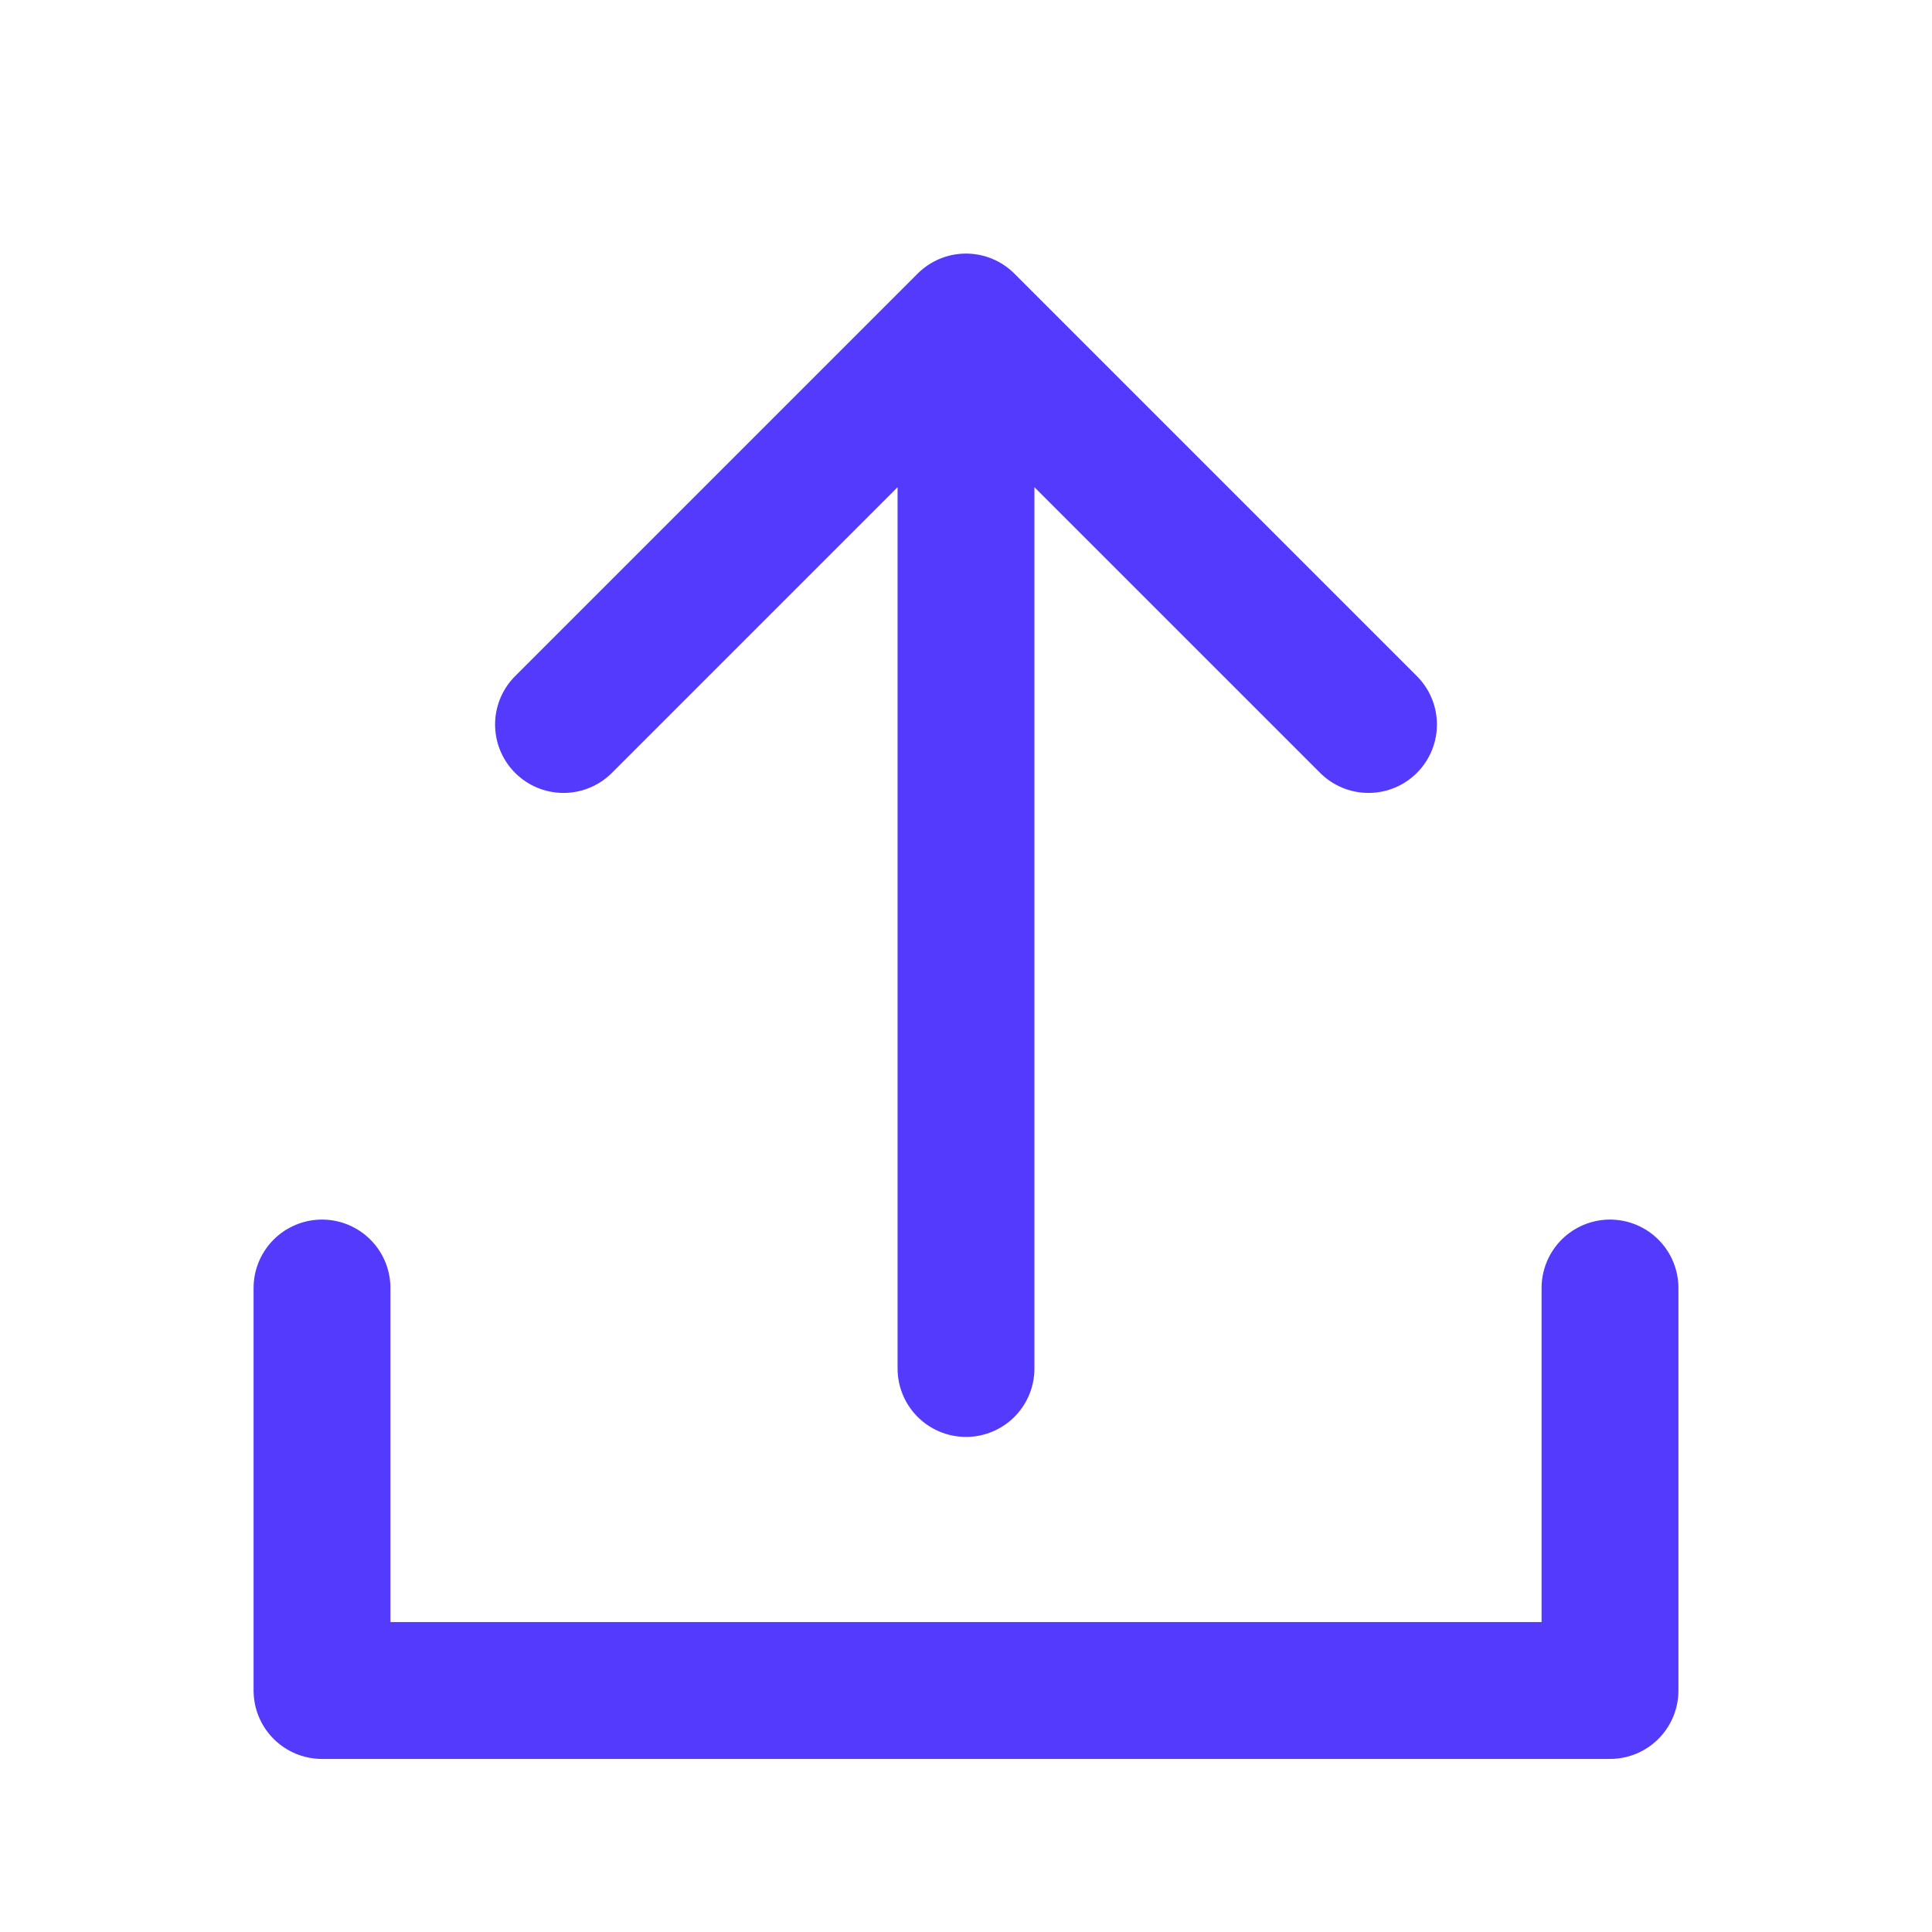
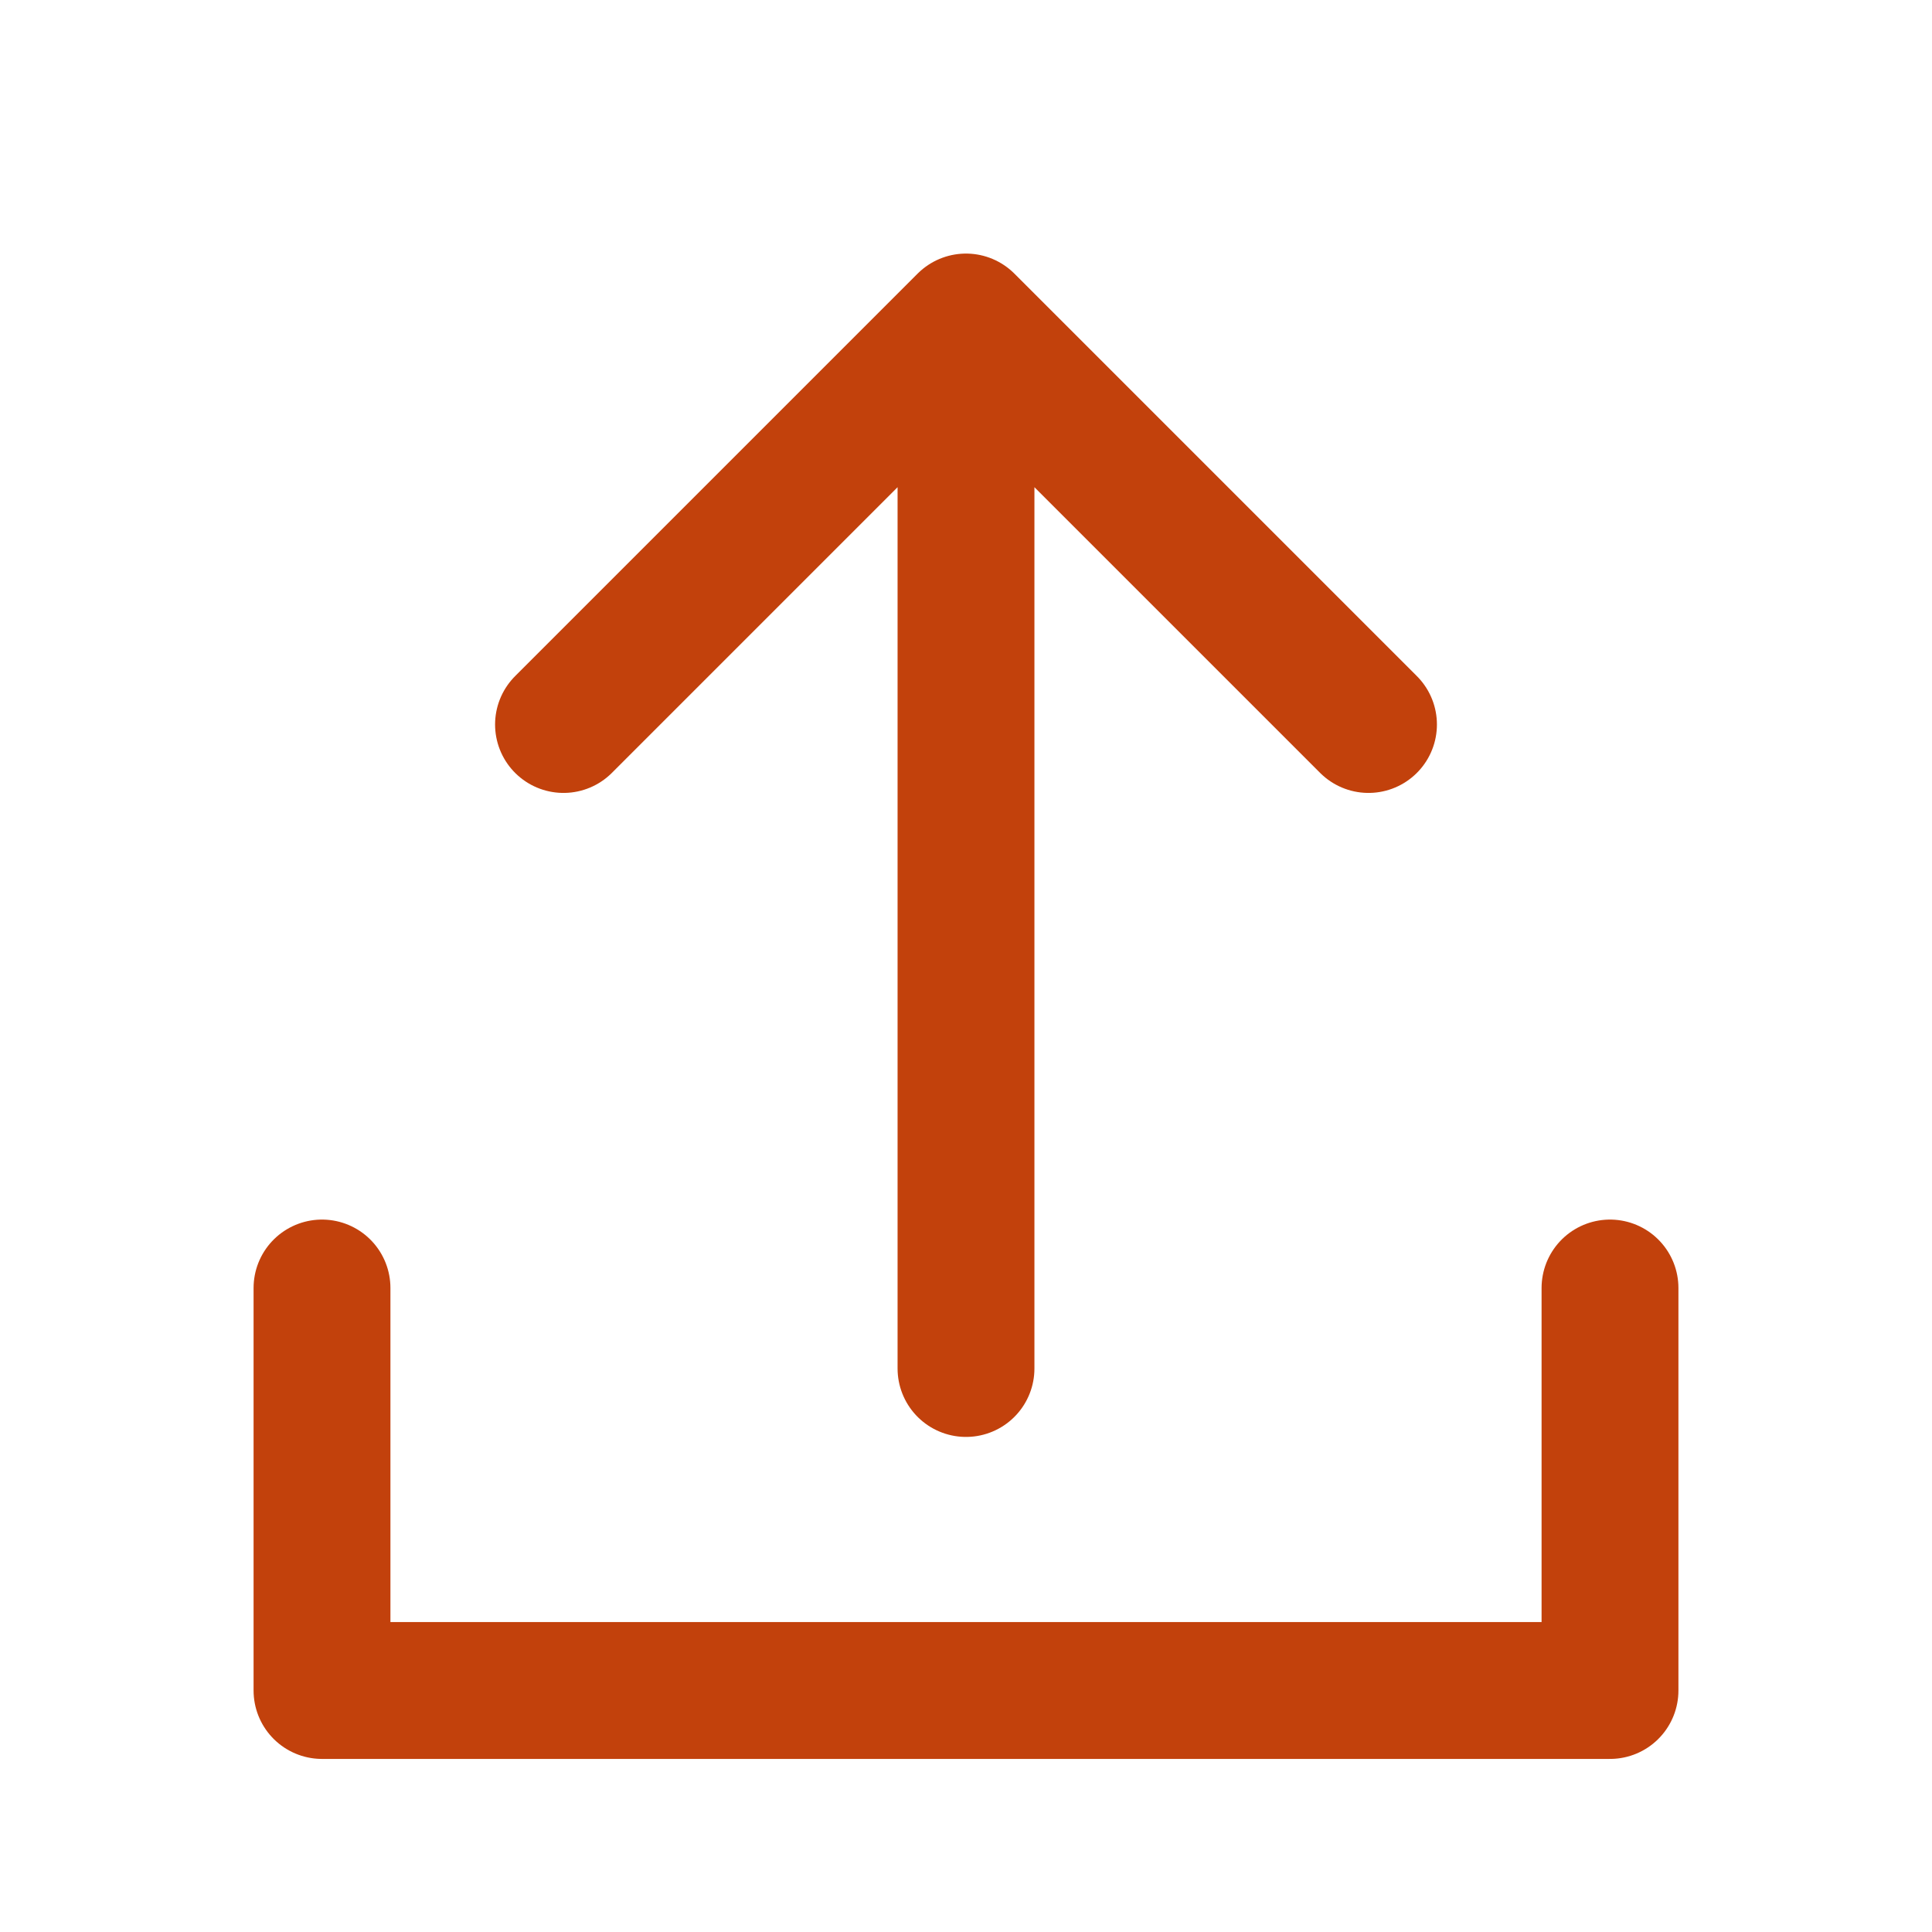
<svg xmlns="http://www.w3.org/2000/svg" preserveAspectRatio="none" overflow="visible" style="display: block;" width="24" height="24" viewBox="0 0 24 24" fill="none">
  <g id="Icon">
-     <path id="Vector" d="M12 17V4M17 9L12 4L7 9" stroke-width="1.7" stroke-linecap="round" stroke-linejoin="round" stroke="#533AFD" />
-     <path id="Vector_2" d="M4 16V21H20V16" stroke-width="1.7" stroke-linecap="round" stroke-linejoin="round" stroke="#533AFD" />
+     <path id="Vector" d="M12 17V4M17 9L12 4L7 9" stroke-width="1.7" stroke-linecap="round" stroke-linejoin="round" stroke="#C2410C" />
+     <path id="Vector_2" d="M4 16V21H20V16" stroke-width="1.7" stroke-linecap="round" stroke-linejoin="round" stroke="#C2410C" />
  </g>
</svg>
